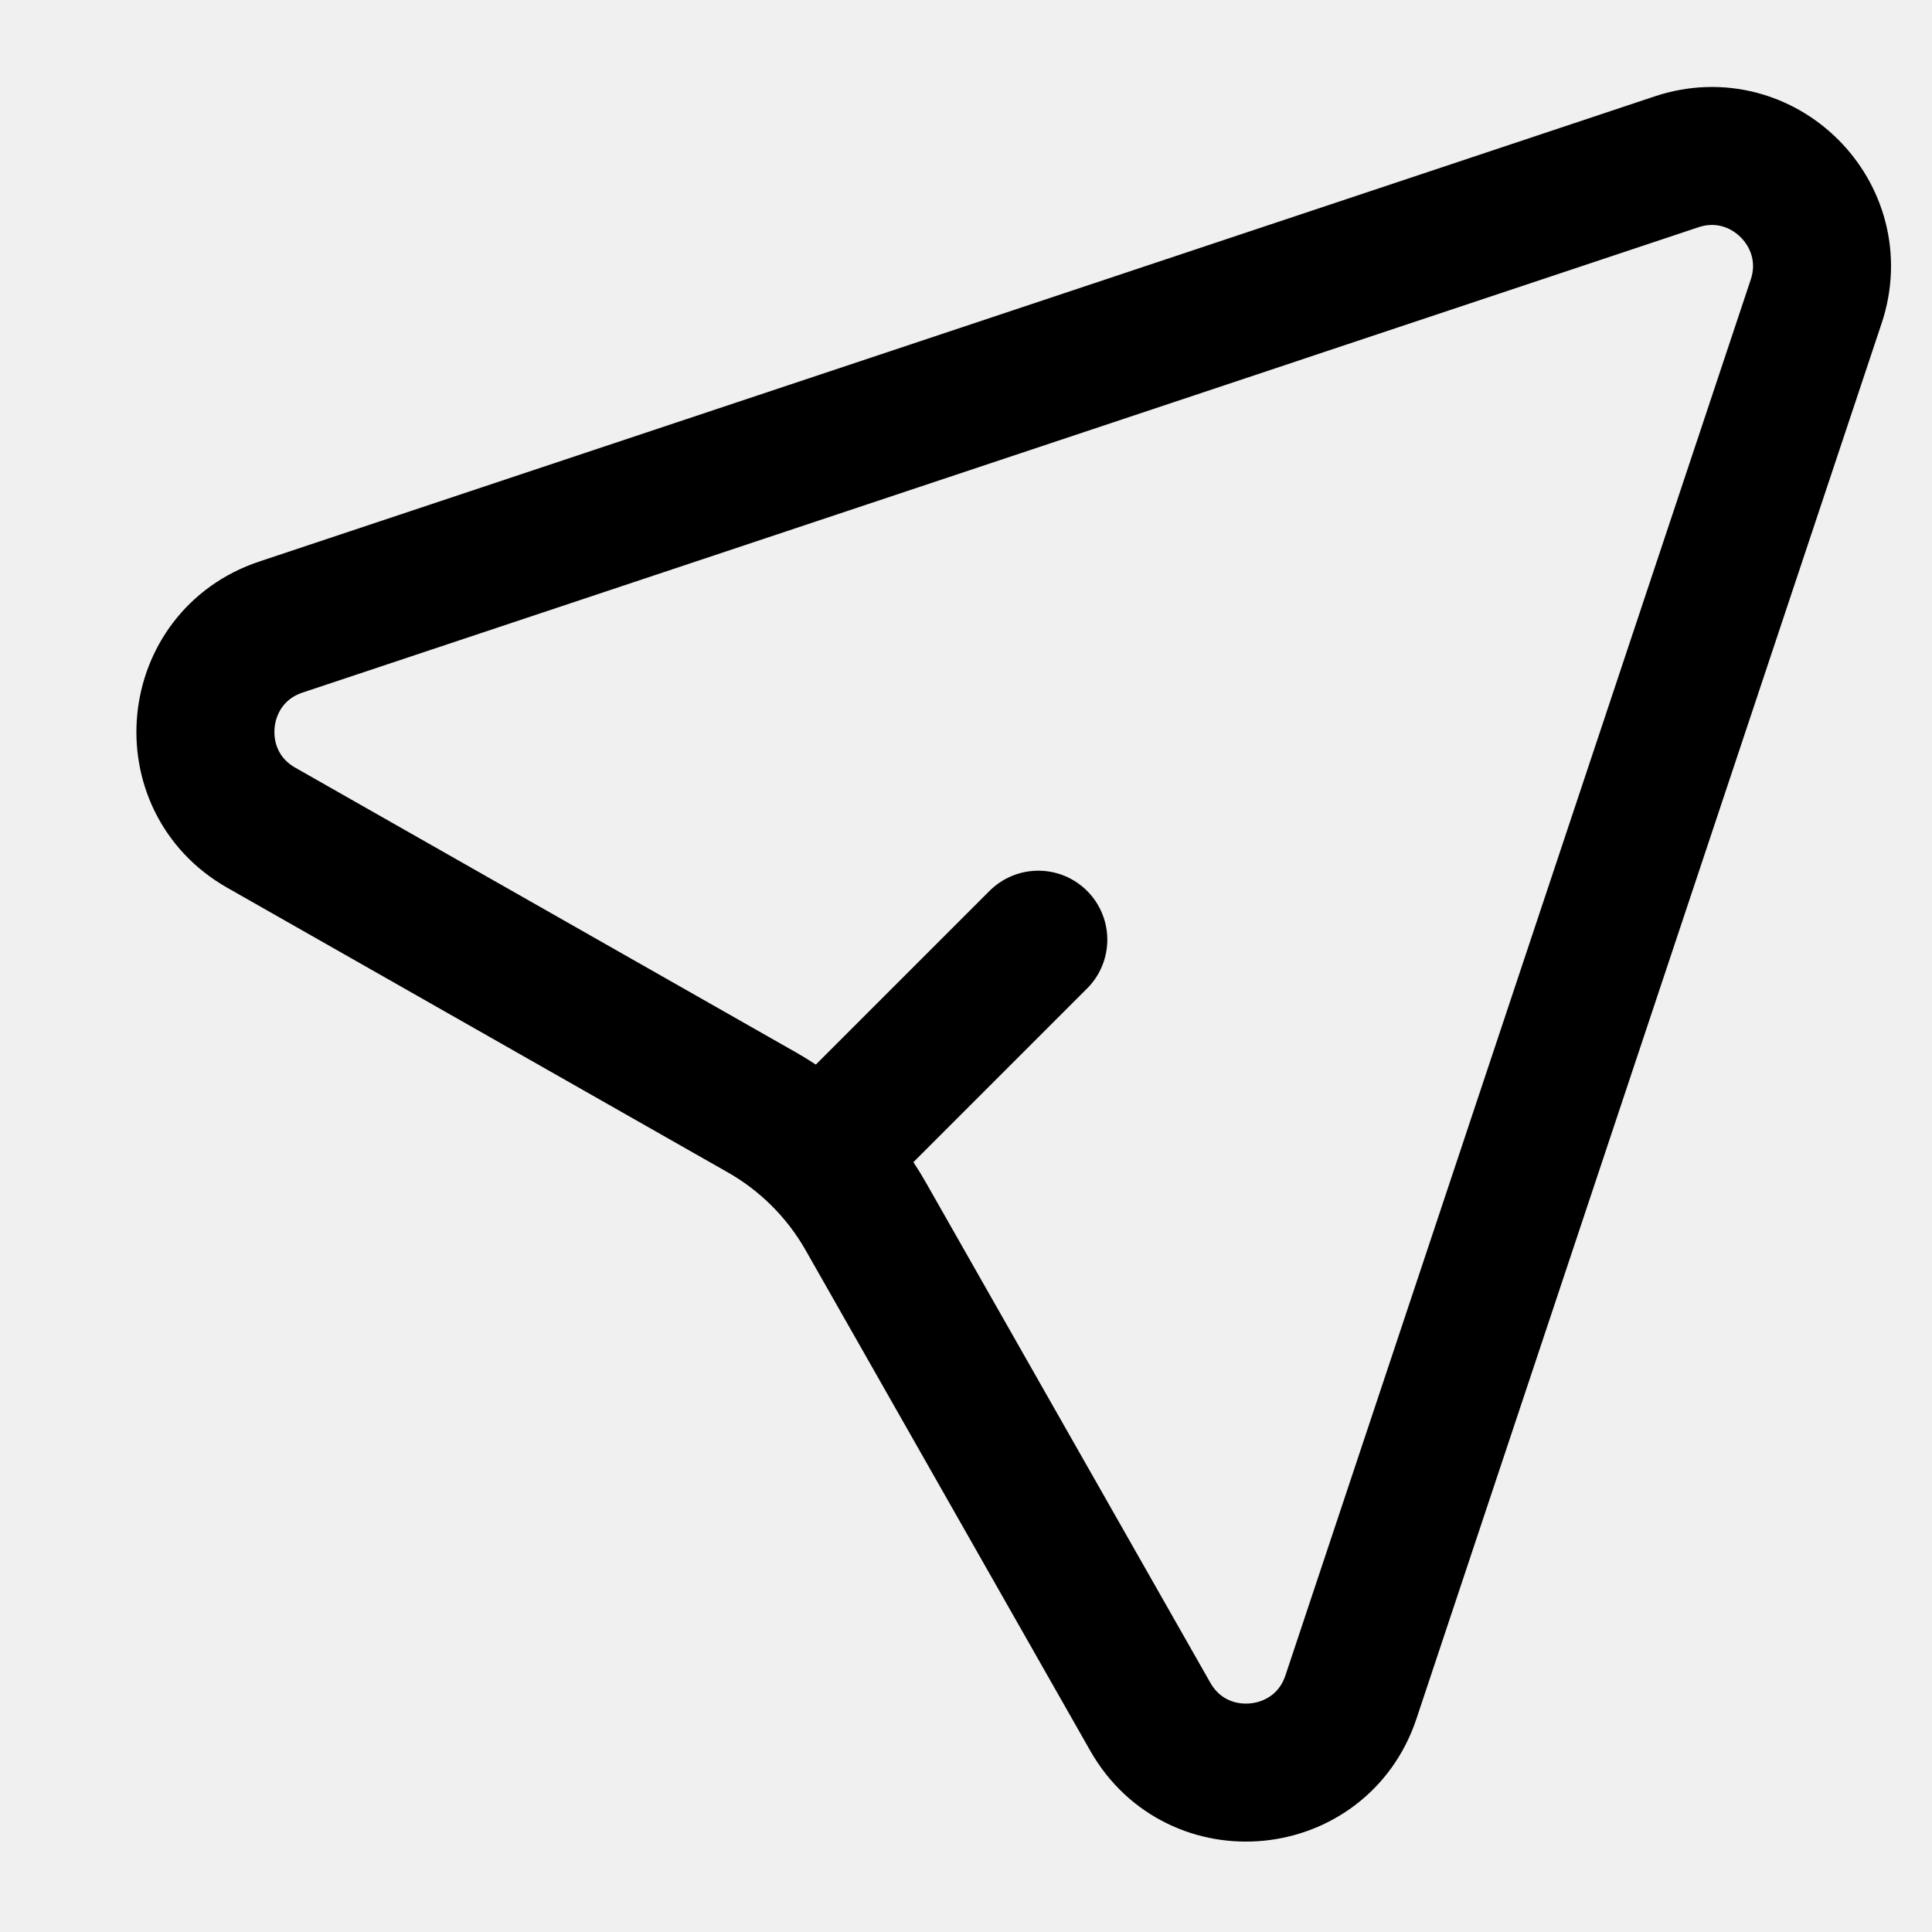
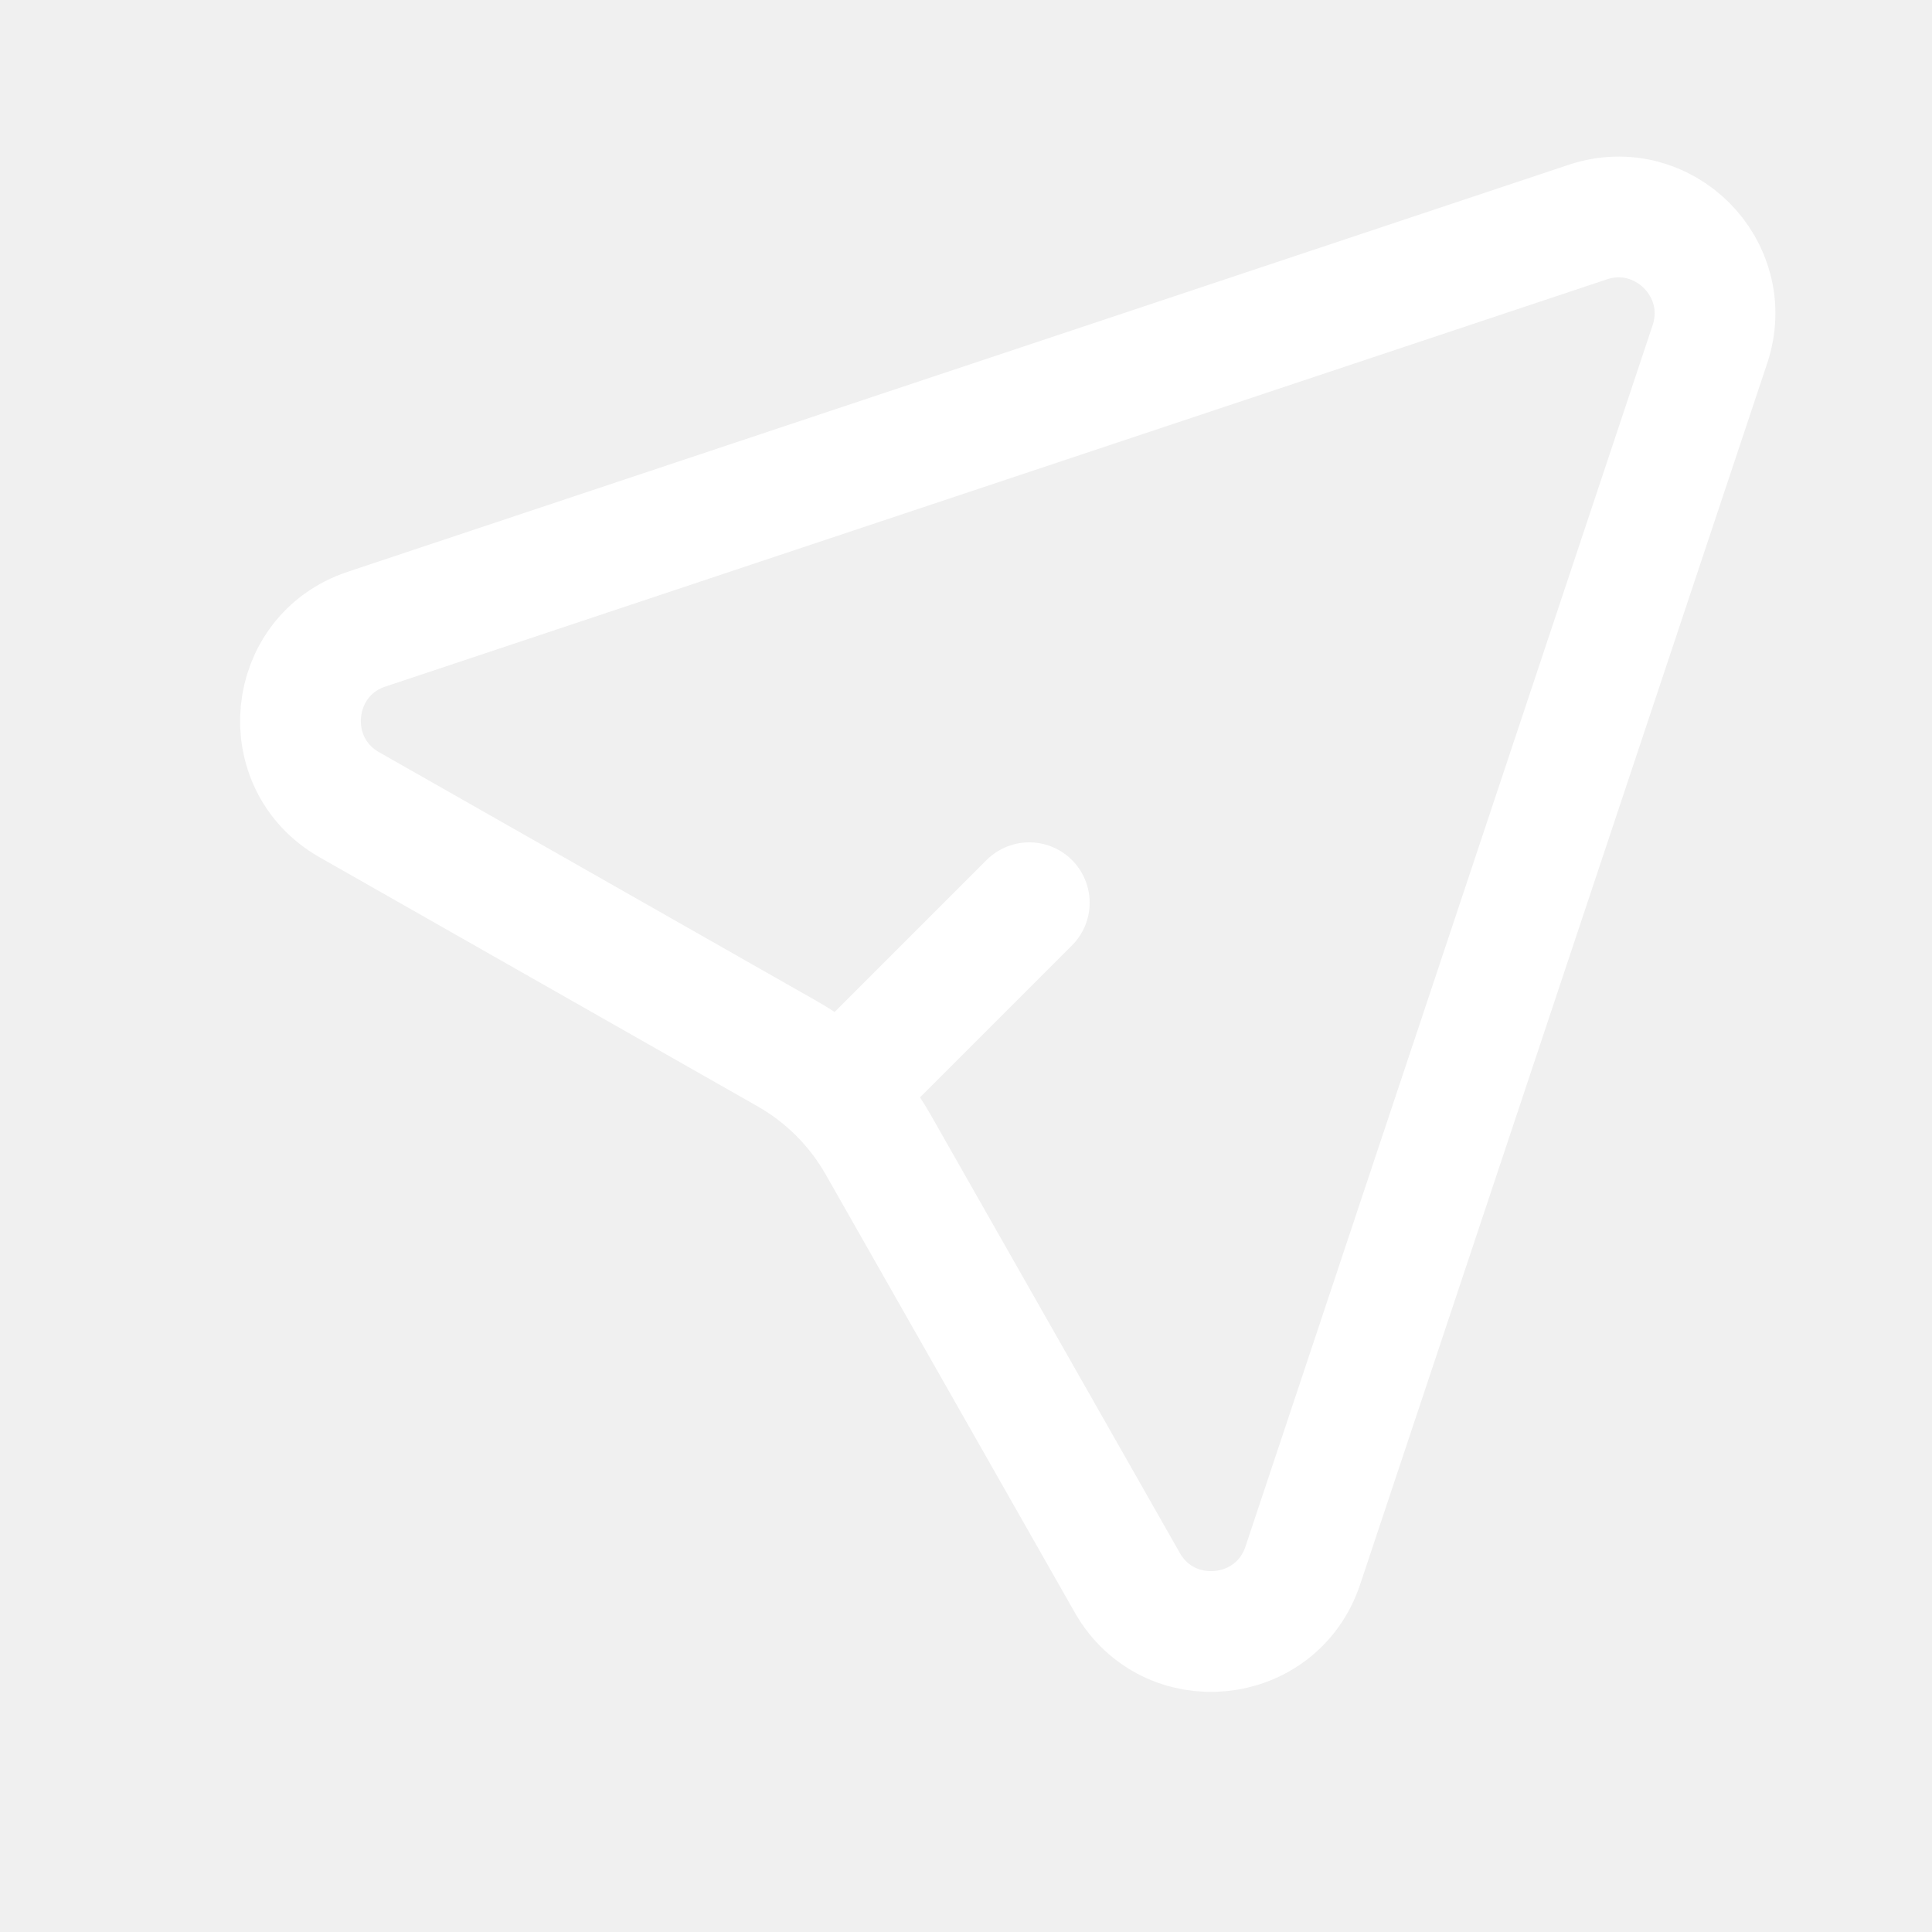
- <svg xmlns="http://www.w3.org/2000/svg" width="21" height="21" viewBox="0 0 21 21" fill="none">
-   <path d="M18.223 1.759C19.161 1.446 20.054 2.339 19.741 3.277L14.684 18.447C14.356 19.432 13.016 19.563 12.503 18.66L9.408 13.217C9.141 12.748 8.752 12.359 8.283 12.092L2.84 8.997C1.937 8.484 2.068 7.144 3.053 6.816L18.223 1.759Z" stroke="currentColor" stroke-width="1.5" />
-   <path d="M11.286 10.214L9.286 12.214" stroke="currentColor" stroke-width="1.5" stroke-linecap="round" stroke-linejoin="round" />
+ <svg xmlns="http://www.w3.org/2000/svg" width="24" height="24" viewBox="0 0 24 24" fill="none">
+   <path d="M19.723 2.759C20.661 2.446 21.554 3.339 21.241 4.277L16.184 19.447C15.856 20.432 14.516 20.563 14.003 19.66L10.908 14.217C10.641 13.748 10.252 13.359 9.783 13.092L4.34 9.997C3.437 9.484 3.568 8.144 4.553 7.816L19.723 2.759Z" stroke="white" stroke-width="1.5" />
+   <path d="M12.786 11.214L10.786 13.214" stroke="white" stroke-width="1.5" stroke-linecap="round" stroke-linejoin="round" />
</svg>
